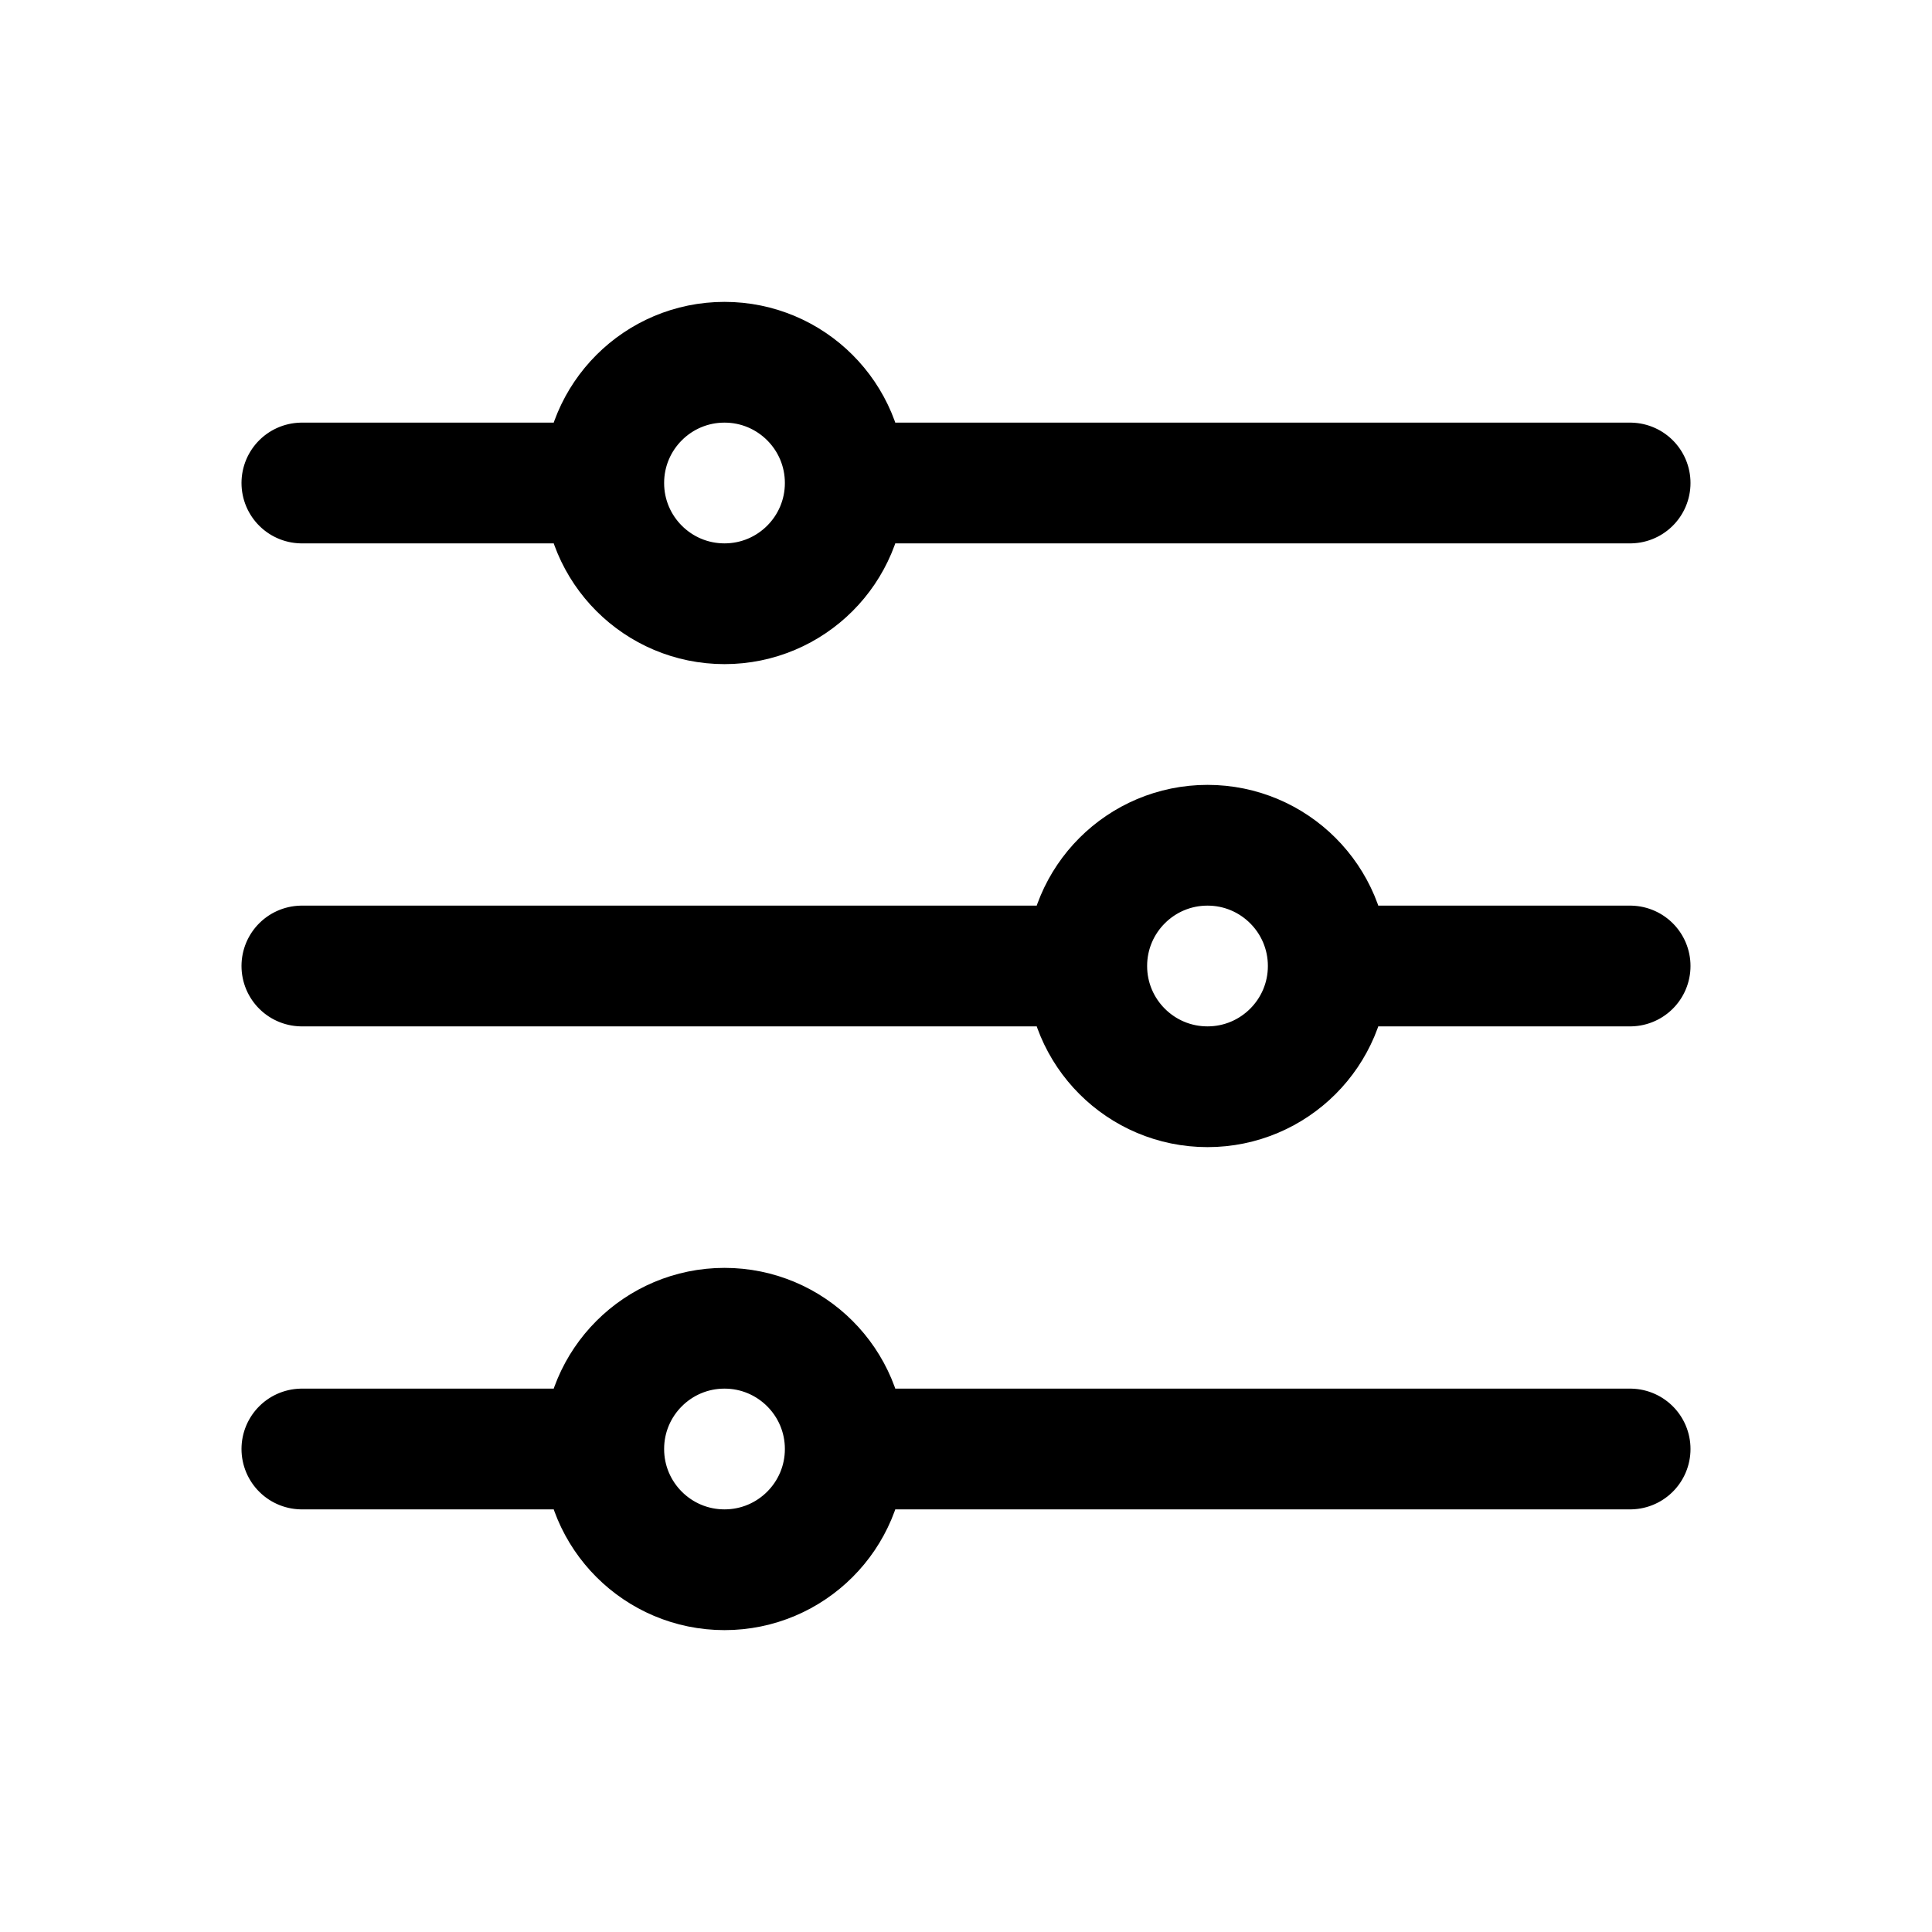
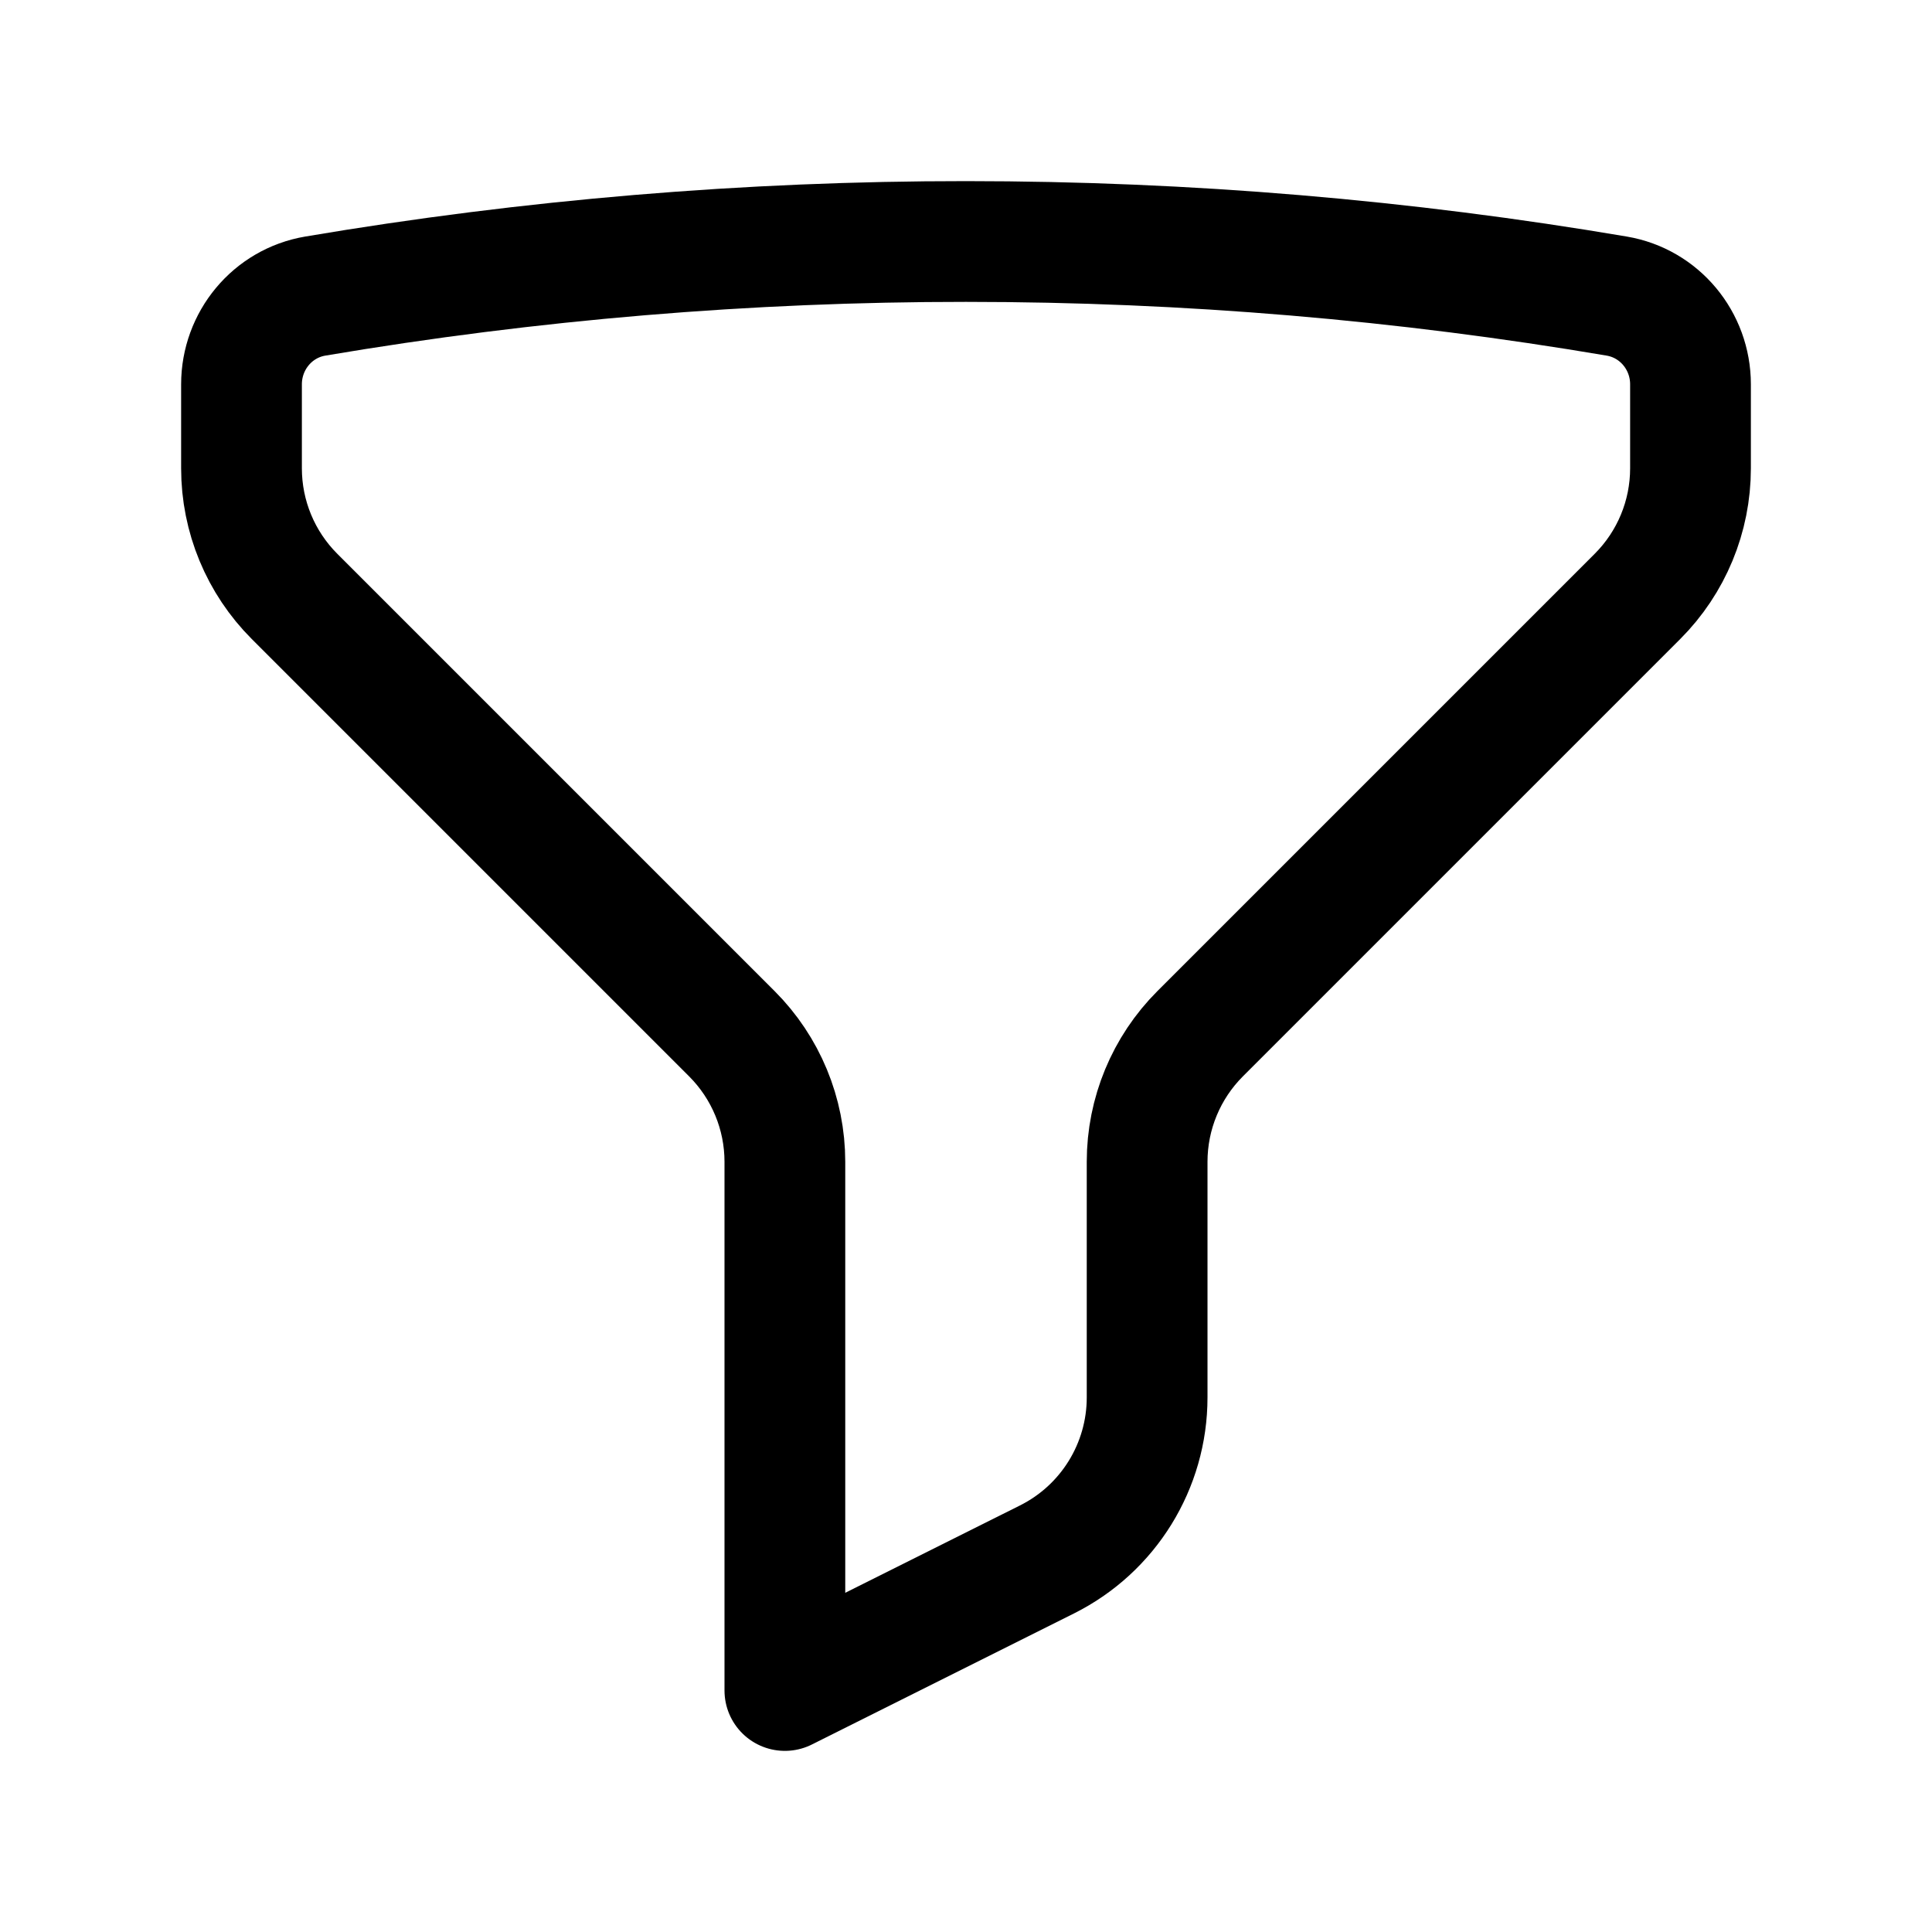
<svg xmlns="http://www.w3.org/2000/svg" fill="none" viewBox="0 0 24 24" stroke-width="1.5" stroke="currentColor" class="w-6 h-6">
-   <path stroke-linecap="round" stroke-linejoin="round" d="M10.5 6h9.75M10.5 6a1.5 1.5 0 11-3 0m3 0a1.5 1.5 0 10-3 0M3.75 6H7.5m3 12h9.75m-9.75 0a1.5 1.5 0 01-3 0m3 0a1.5 1.5 0 00-3 0m-3.75 0H7.5m9-6h3.75m-3.75 0a1.5 1.5 0 01-3 0m3 0a1.5 1.5 0 00-3 0m-9.75 0h9.75" />
+   <path stroke-linecap="round" stroke-linejoin="round" d="M12 3c2.755 0 5.455.232 8.083.678.533.09.917.556.917 1.096v1.044a2.25 2.25 0 01-.659 1.591l-5.432 5.432a2.25 2.25 0 00-.659 1.591v2.927a2.25 2.25 0 01-1.244 2.013L9.75 21v-6.568a2.25 2.25 0 00-.659-1.591L3.659 7.409A2.25 2.25 0 013 5.818V4.774c0-.54.384-1.006.917-1.096A48.32 48.32 0 0112 3z" />
</svg>
